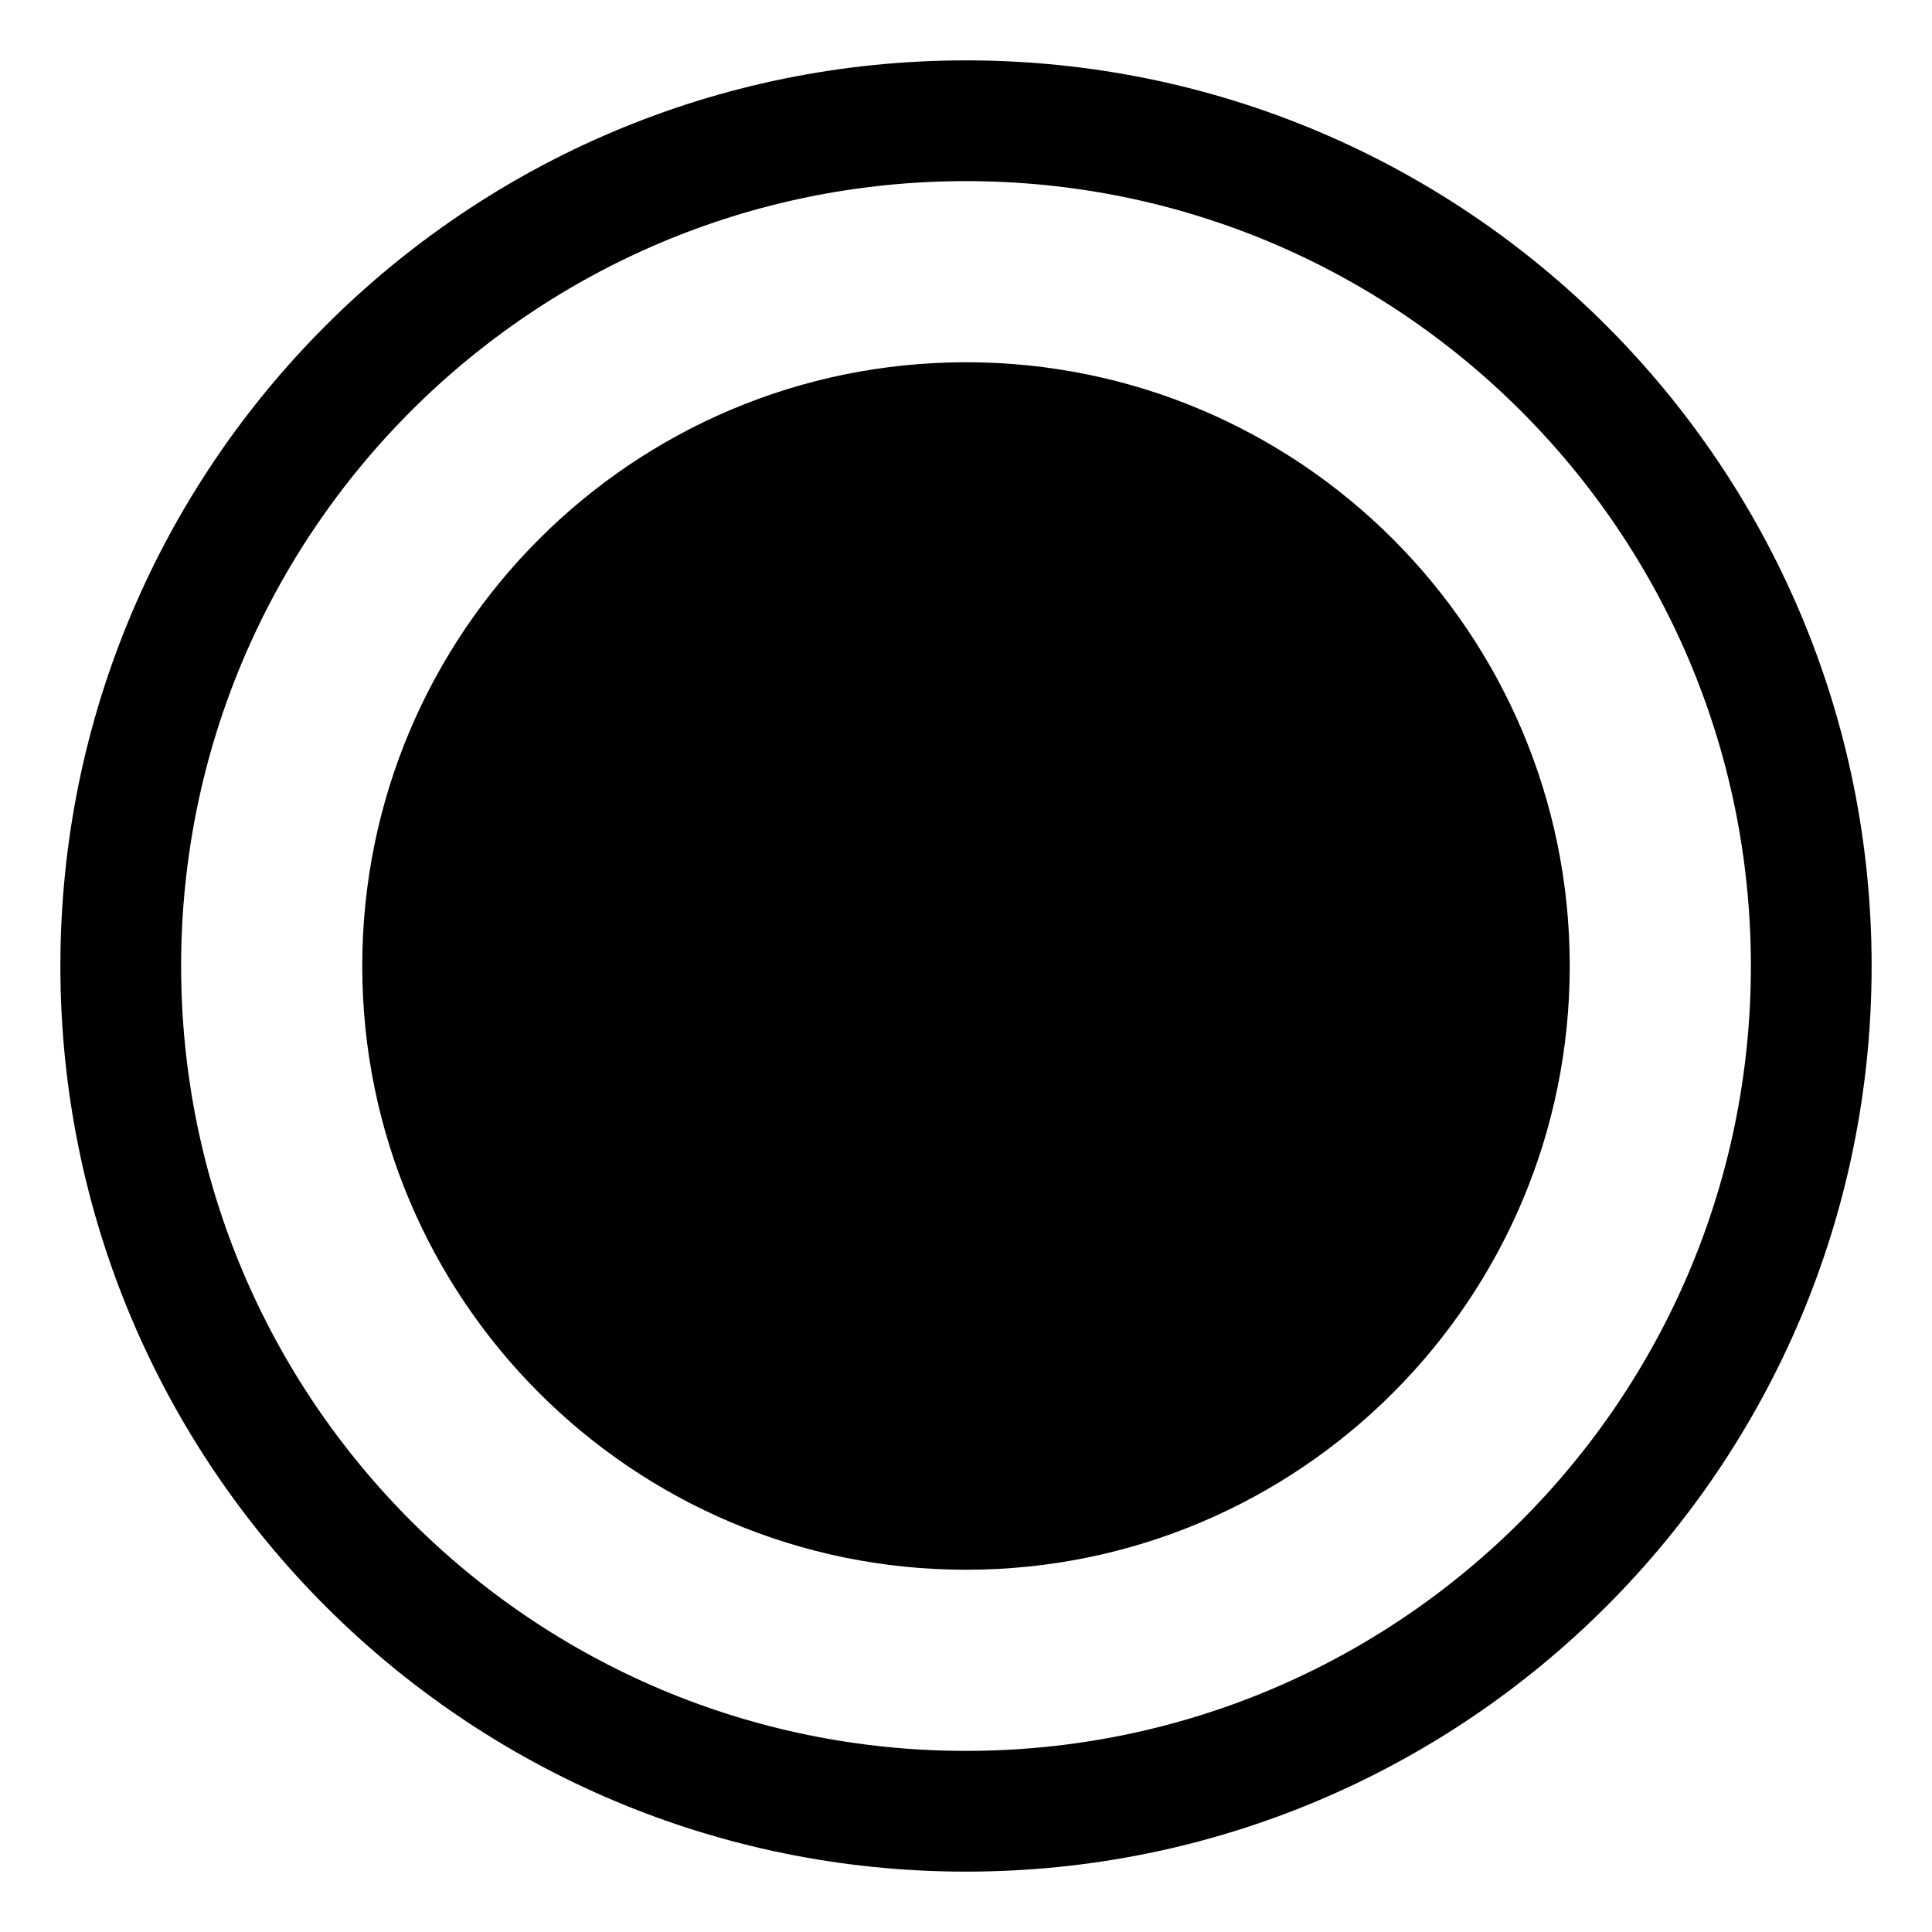
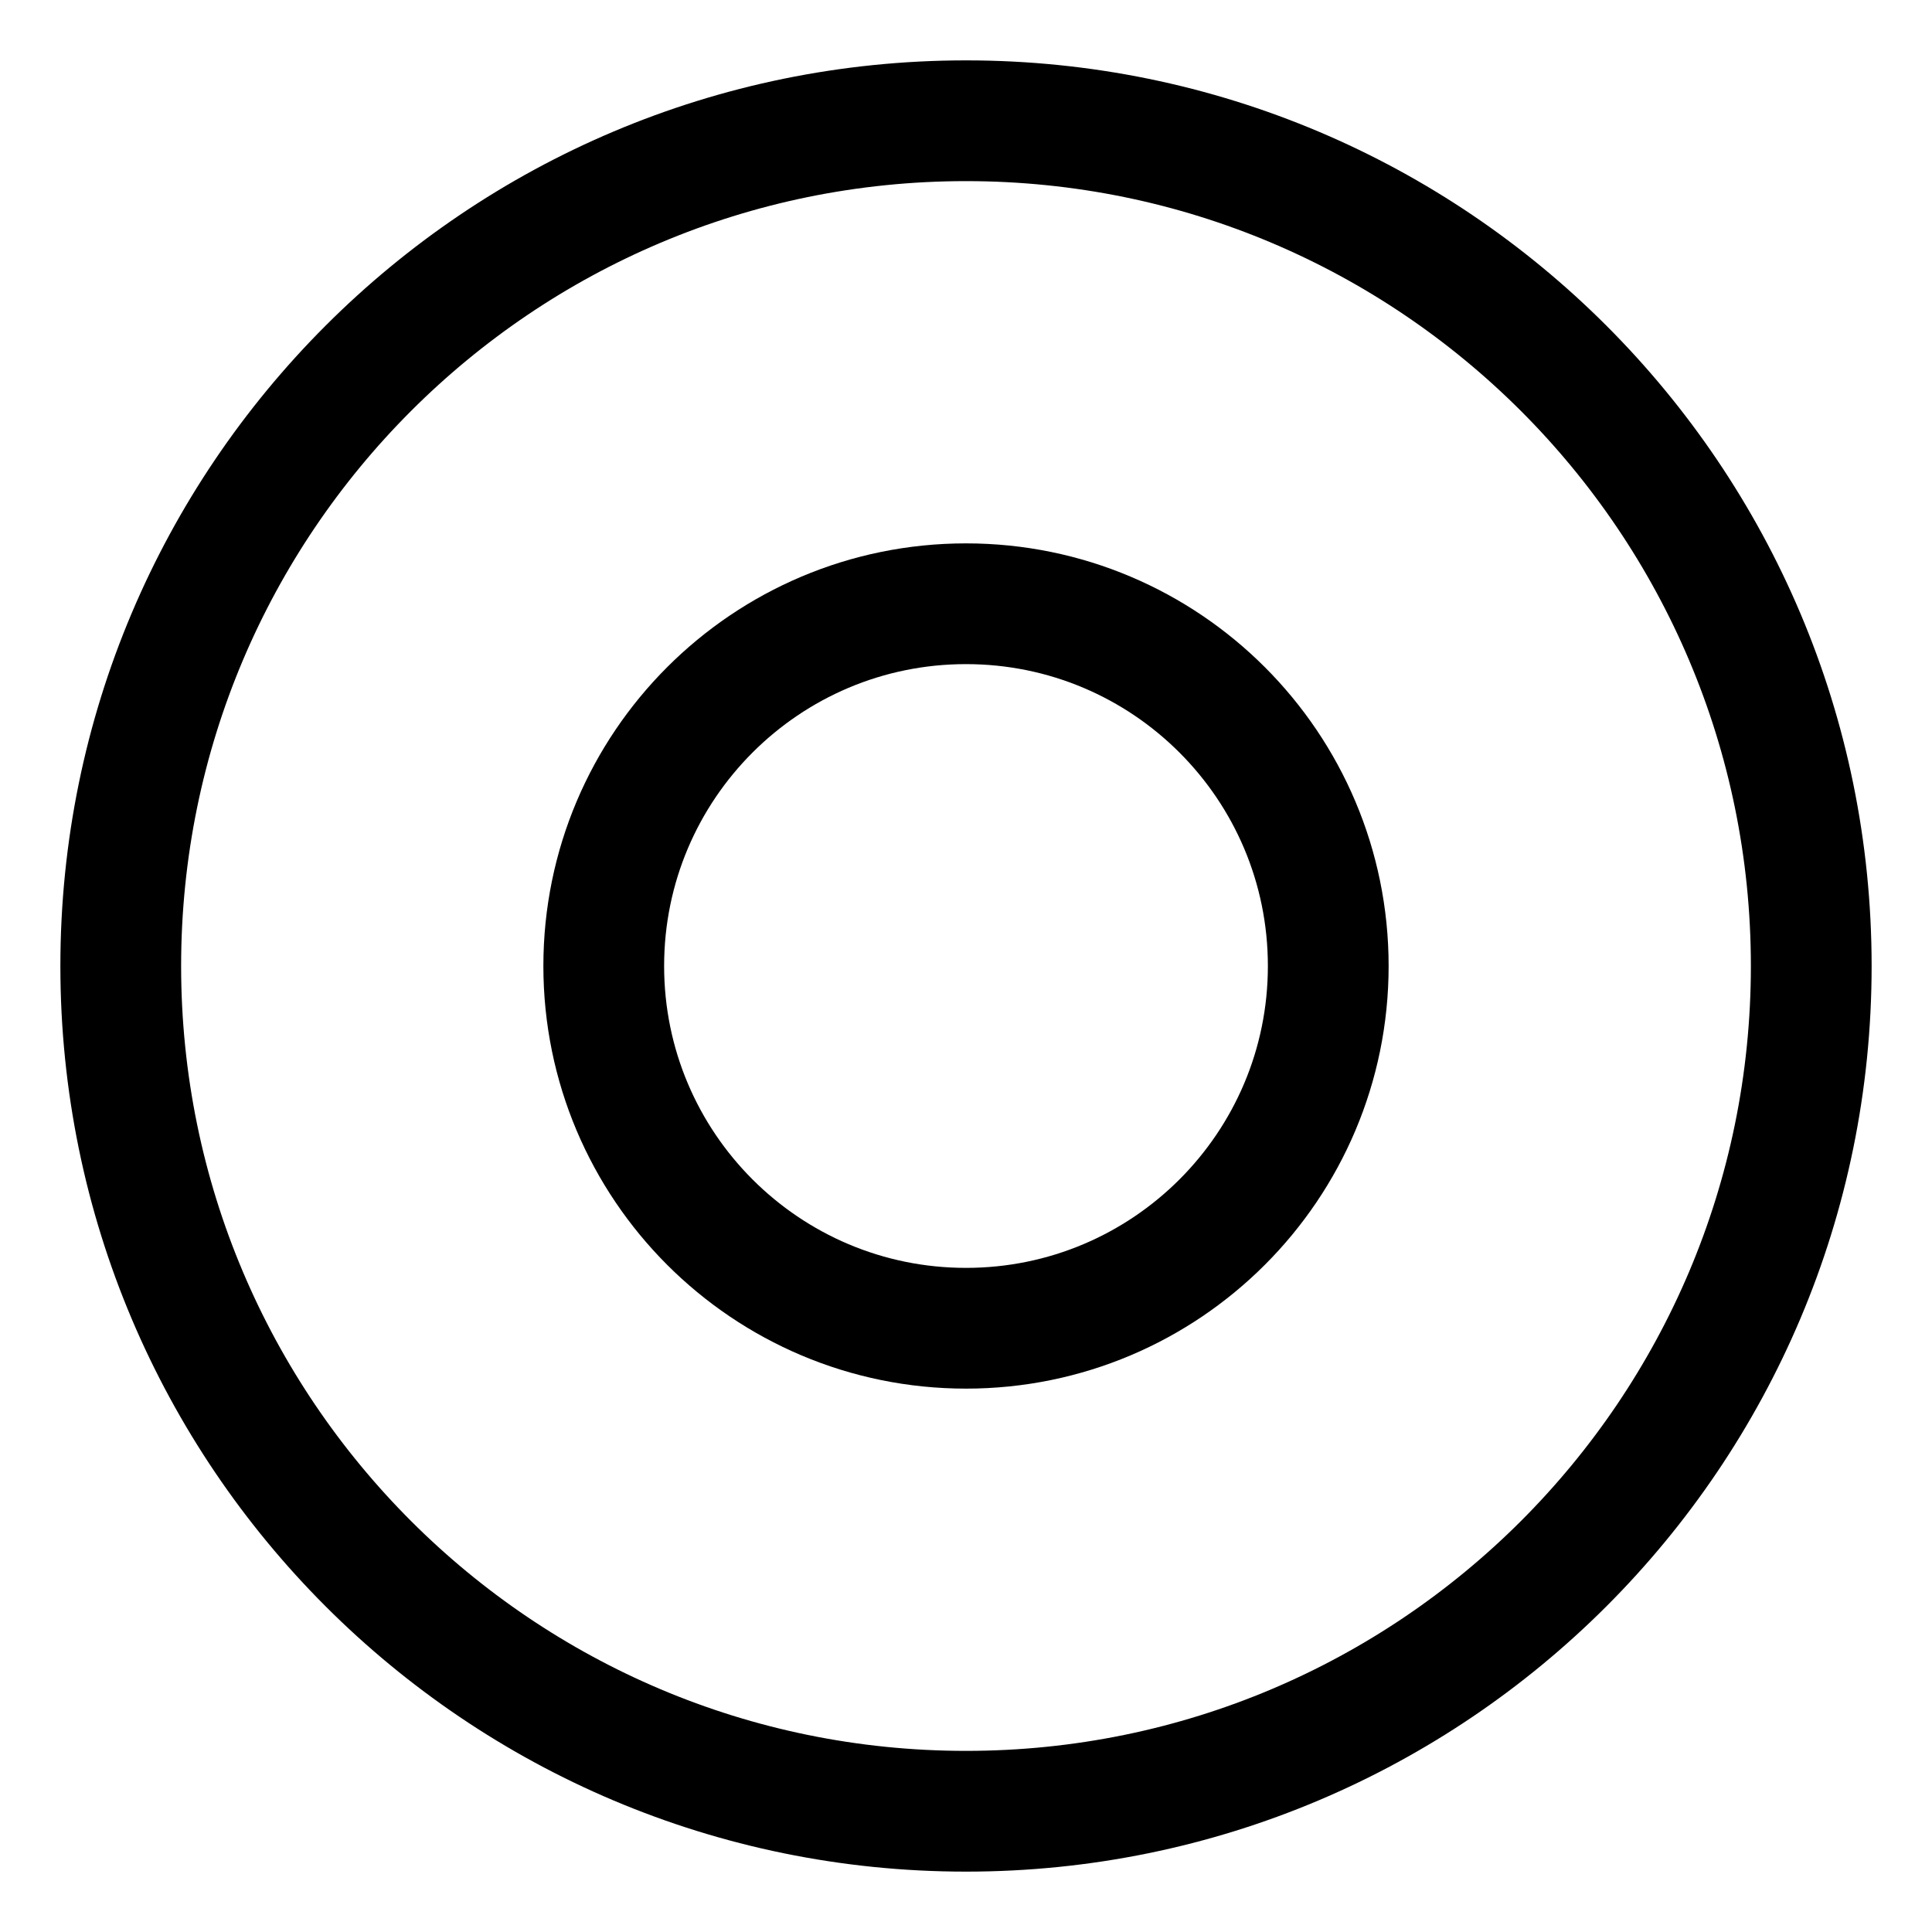
<svg xmlns="http://www.w3.org/2000/svg" width="16px" height="16px" viewBox="0 0 16 16" version="1.1">
  <g stroke-width="1" fill="none" fill-rule="evenodd">
    <rect fill="currentColor" opacity="0" x="0" y="0" width="16" height="16" />
    <circle stroke="currentColor" cx="8" cy="8" r="7" />
-     <circle fill="currentColor" cx="8" cy="8" r="5" />
+     <circle stroke="currentColor" fill-rule="nonzero" cx="8" cy="8" r="3" />
  </g>
</svg>
